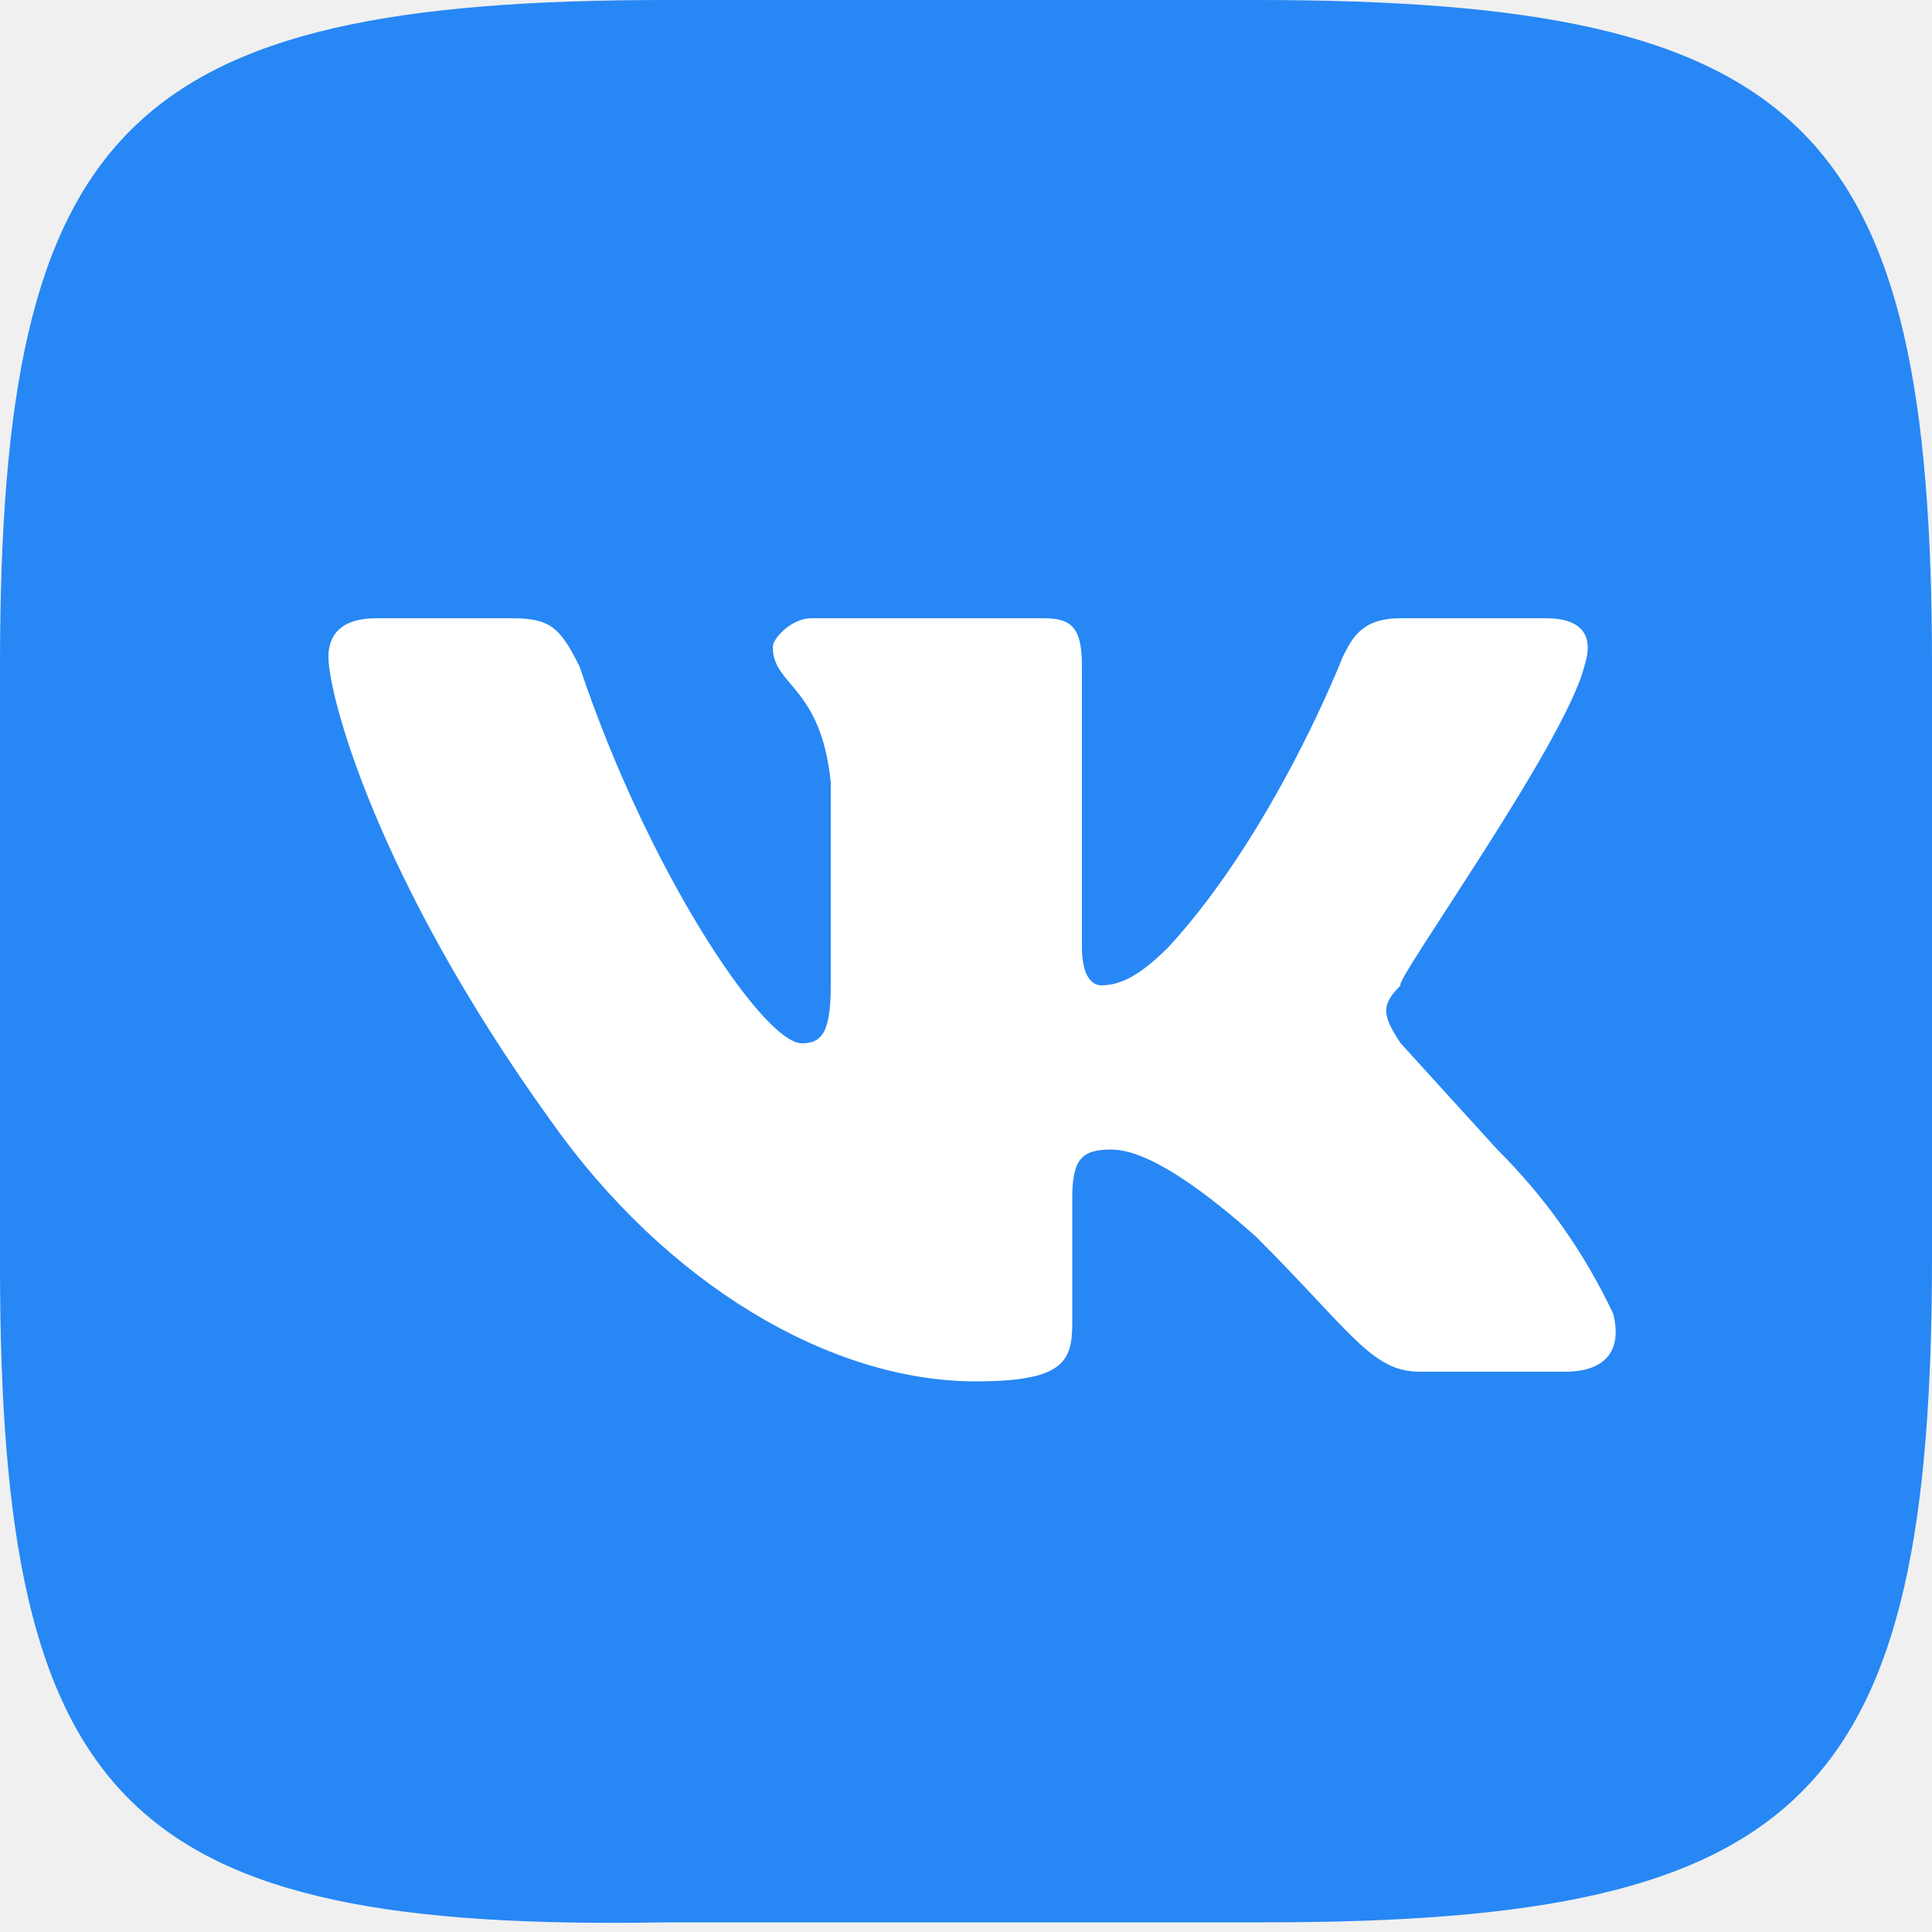
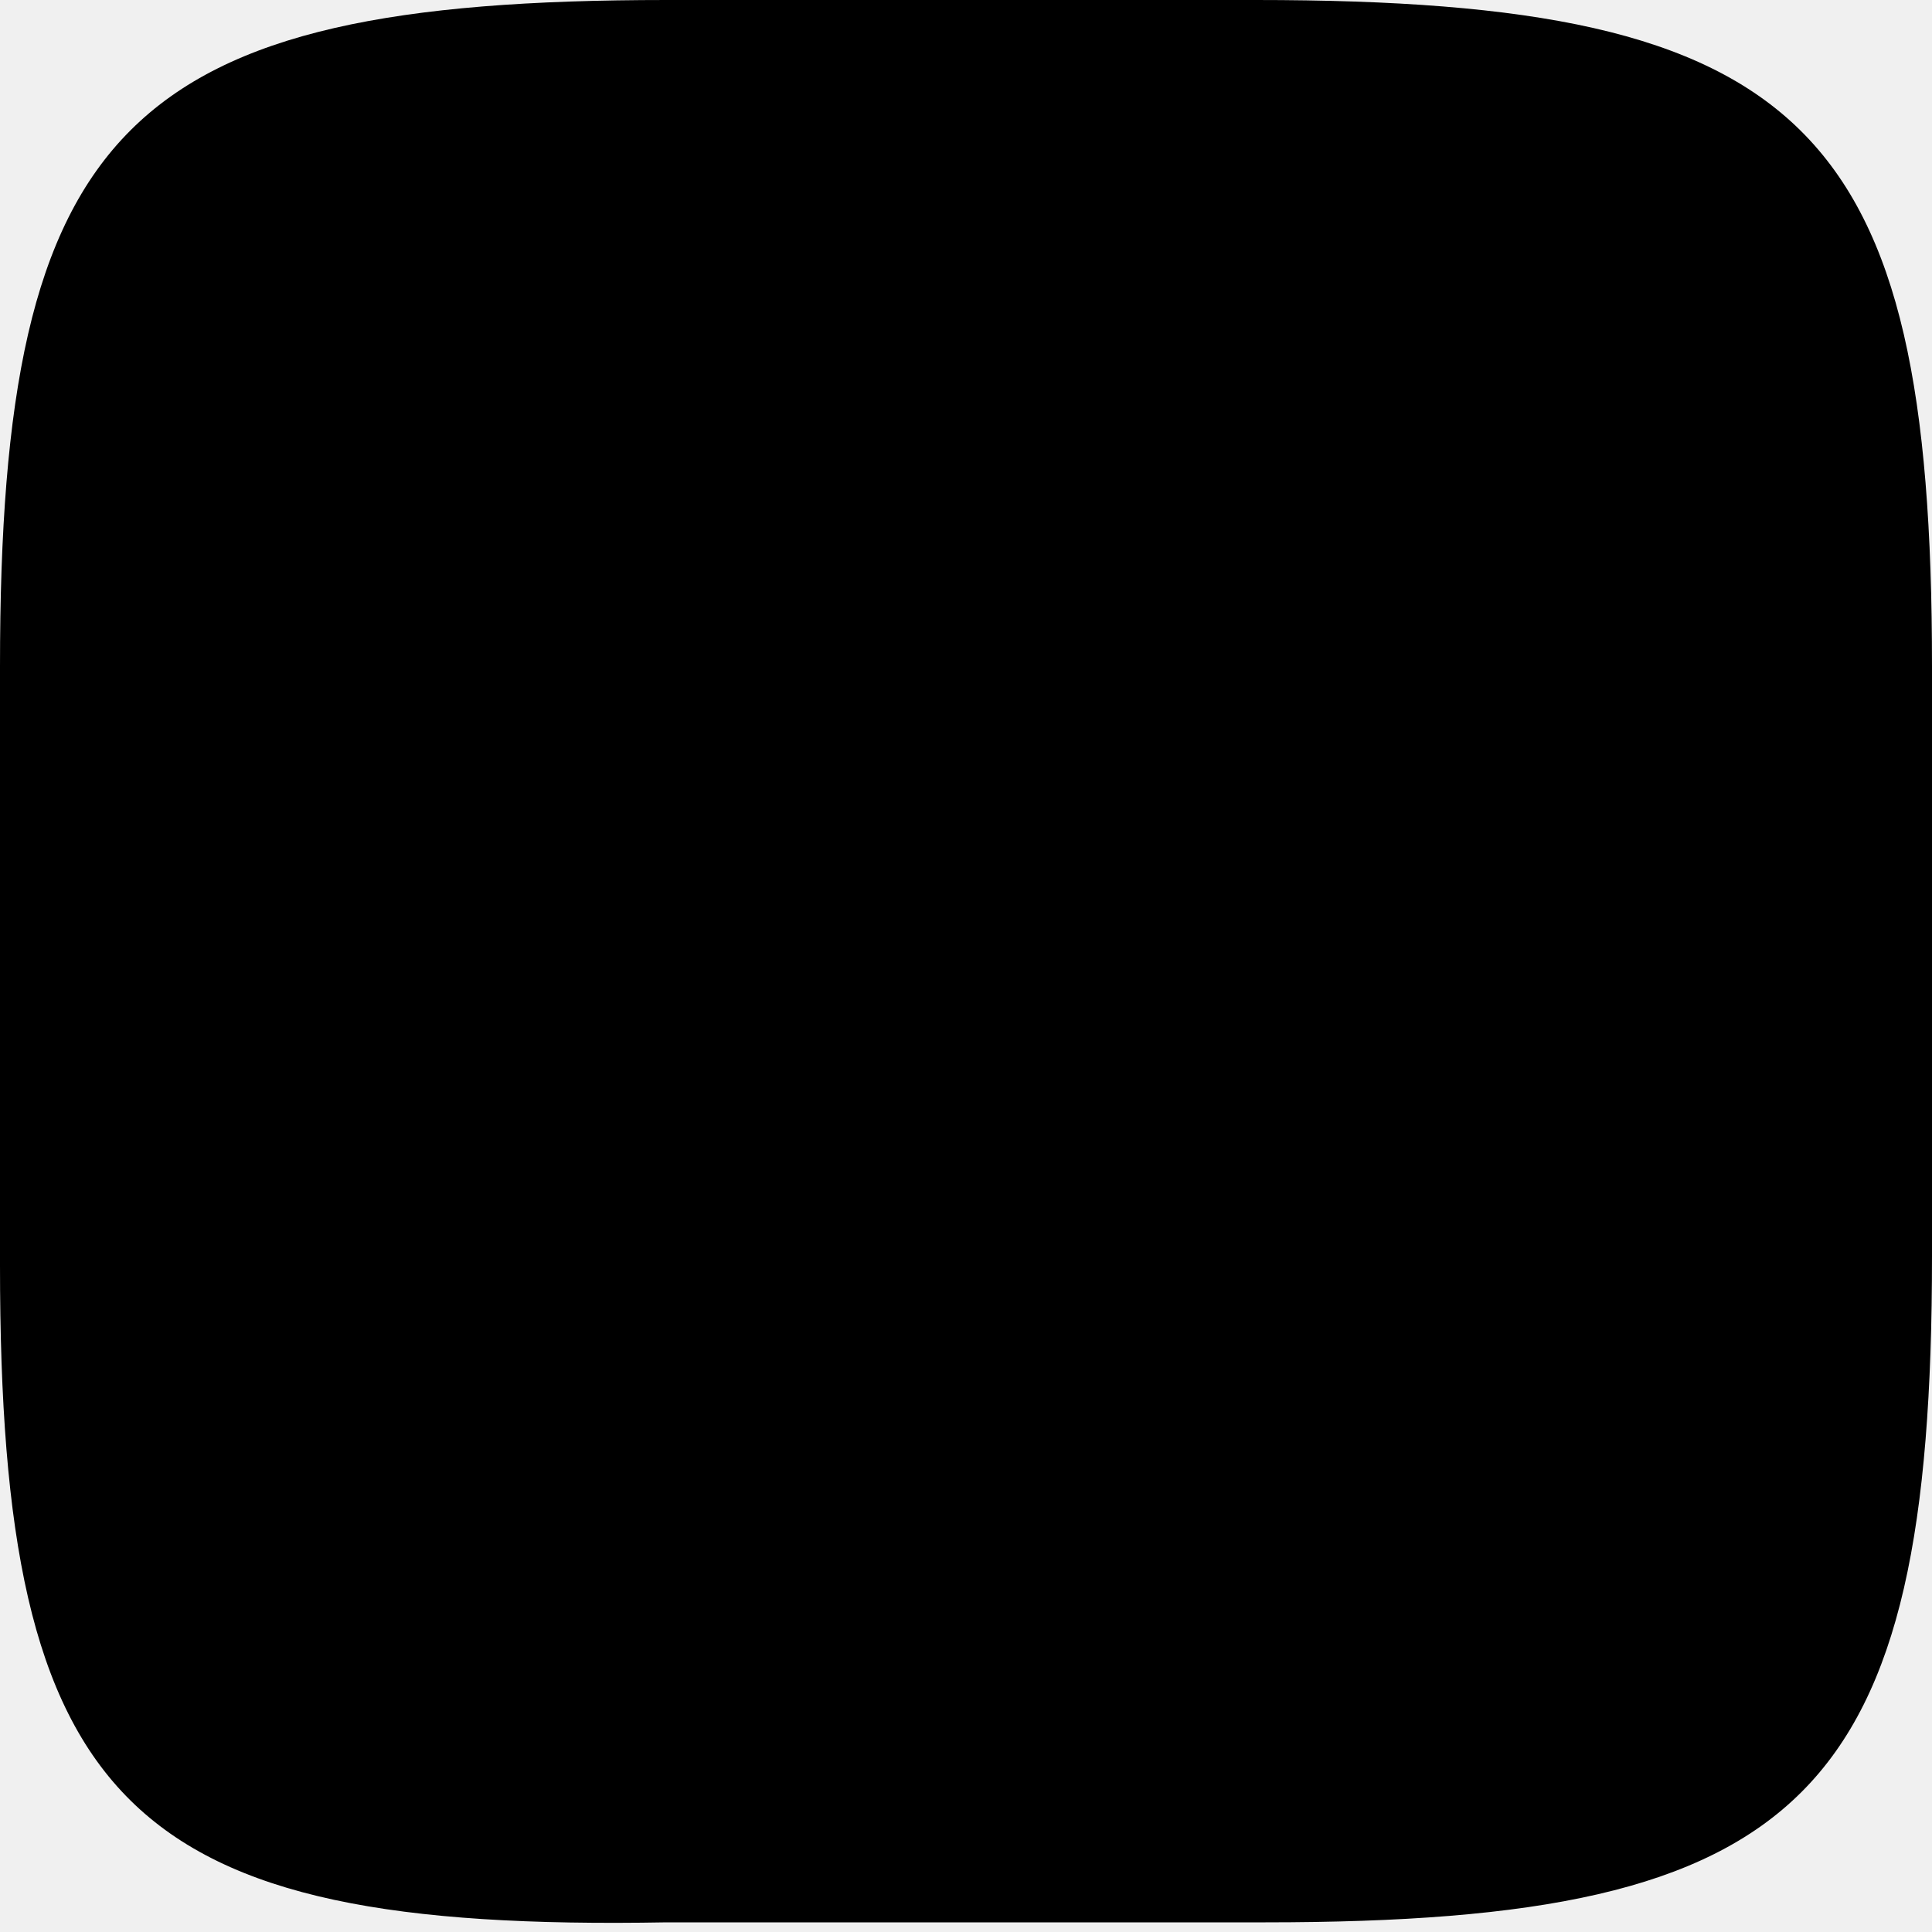
<svg xmlns="http://www.w3.org/2000/svg" viewBox="0 0 20 20">
-   <g fill-rule="evenodd" clip-rule="evenodd">
-     <path fill="#2787f5" d="M6.9 0H13c5.7 0 7 1.3 7 6.9V13c0 5.6-1.3 6.9-6.9 6.9H6.9C1.3 20 0 18.7 0 13.1V6.9C0 1.3 1.3 0 6.9 0" />
-     <path fill="#fff" d="M16.4 6.9c.1-.3 0-.5-.4-.5h-1.5c-.4 0-.5.2-.6.4 0 0-.7 1.8-1.8 3-.3.3-.5.4-.7.4-.1 0-.2-.1-.2-.4V6.9c0-.4-.1-.5-.4-.5H8.4c-.2 0-.4.2-.4.3 0 .4.5.4.6 1.4v2.1c0 .5-.1.6-.3.6-.4 0-1.6-1.8-2.3-3.9-.2-.4-.3-.5-.7-.5H3.9c-.4 0-.5.2-.5.4 0 .4.5 2.3 2.3 4.8 1.2 1.7 2.9 2.7 4.4 2.7.9 0 1-.2 1-.6v-1.3c0-.4.1-.5.4-.5.2 0 .6.1 1.5.9 1 1 1.2 1.4 1.7 1.4h1.5c.4 0 .6-.2.5-.6a6 6 0 0 0-1.2-1.7l-1-1.1c-.2-.3-.2-.4 0-.6-.1 0 1.7-2.5 1.9-3.3" />
-   </g>
+   <path d="M6.9 0H13c5.7 0 7 1.3 7 6.9V13c0 5.6-1.3 6.9-6.9 6.9H6.9C1.3 20 0 18.7 0 13.1V6.9C0 1.3 1.3 0 6.9 0" />
+   <path class="center" d="M16.4 6.9c.1-.3 0-.5-.4-.5h-1.5c-.4 0-.5.2-.6.4 0 0-.7 1.8-1.8 3-.3.3-.5.4-.7.4-.1 0-.2-.1-.2-.4V6.9c0-.4-.1-.5-.4-.5H8.4c-.2 0-.4.2-.4.3 0 .4.5.4.6 1.4v2.1c0 .5-.1.6-.3.6-.4 0-1.6-1.8-2.3-3.9-.2-.4-.3-.5-.7-.5H3.9c-.4 0-.5.2-.5.4 0 .4.5 2.3 2.3 4.8 1.2 1.7 2.9 2.7 4.4 2.7.9 0 1-.2 1-.6v-1.3c0-.4.1-.5.4-.5.2 0 .6.1 1.5.9 1 1 1.2 1.4 1.7 1.4h1.5c.4 0 .6-.2.5-.6a6 6 0 0 0-1.2-1.7l-1-1.1c-.2-.3-.2-.4 0-.6-.1 0 1.7-2.5 1.9-3.3" />
</svg>
